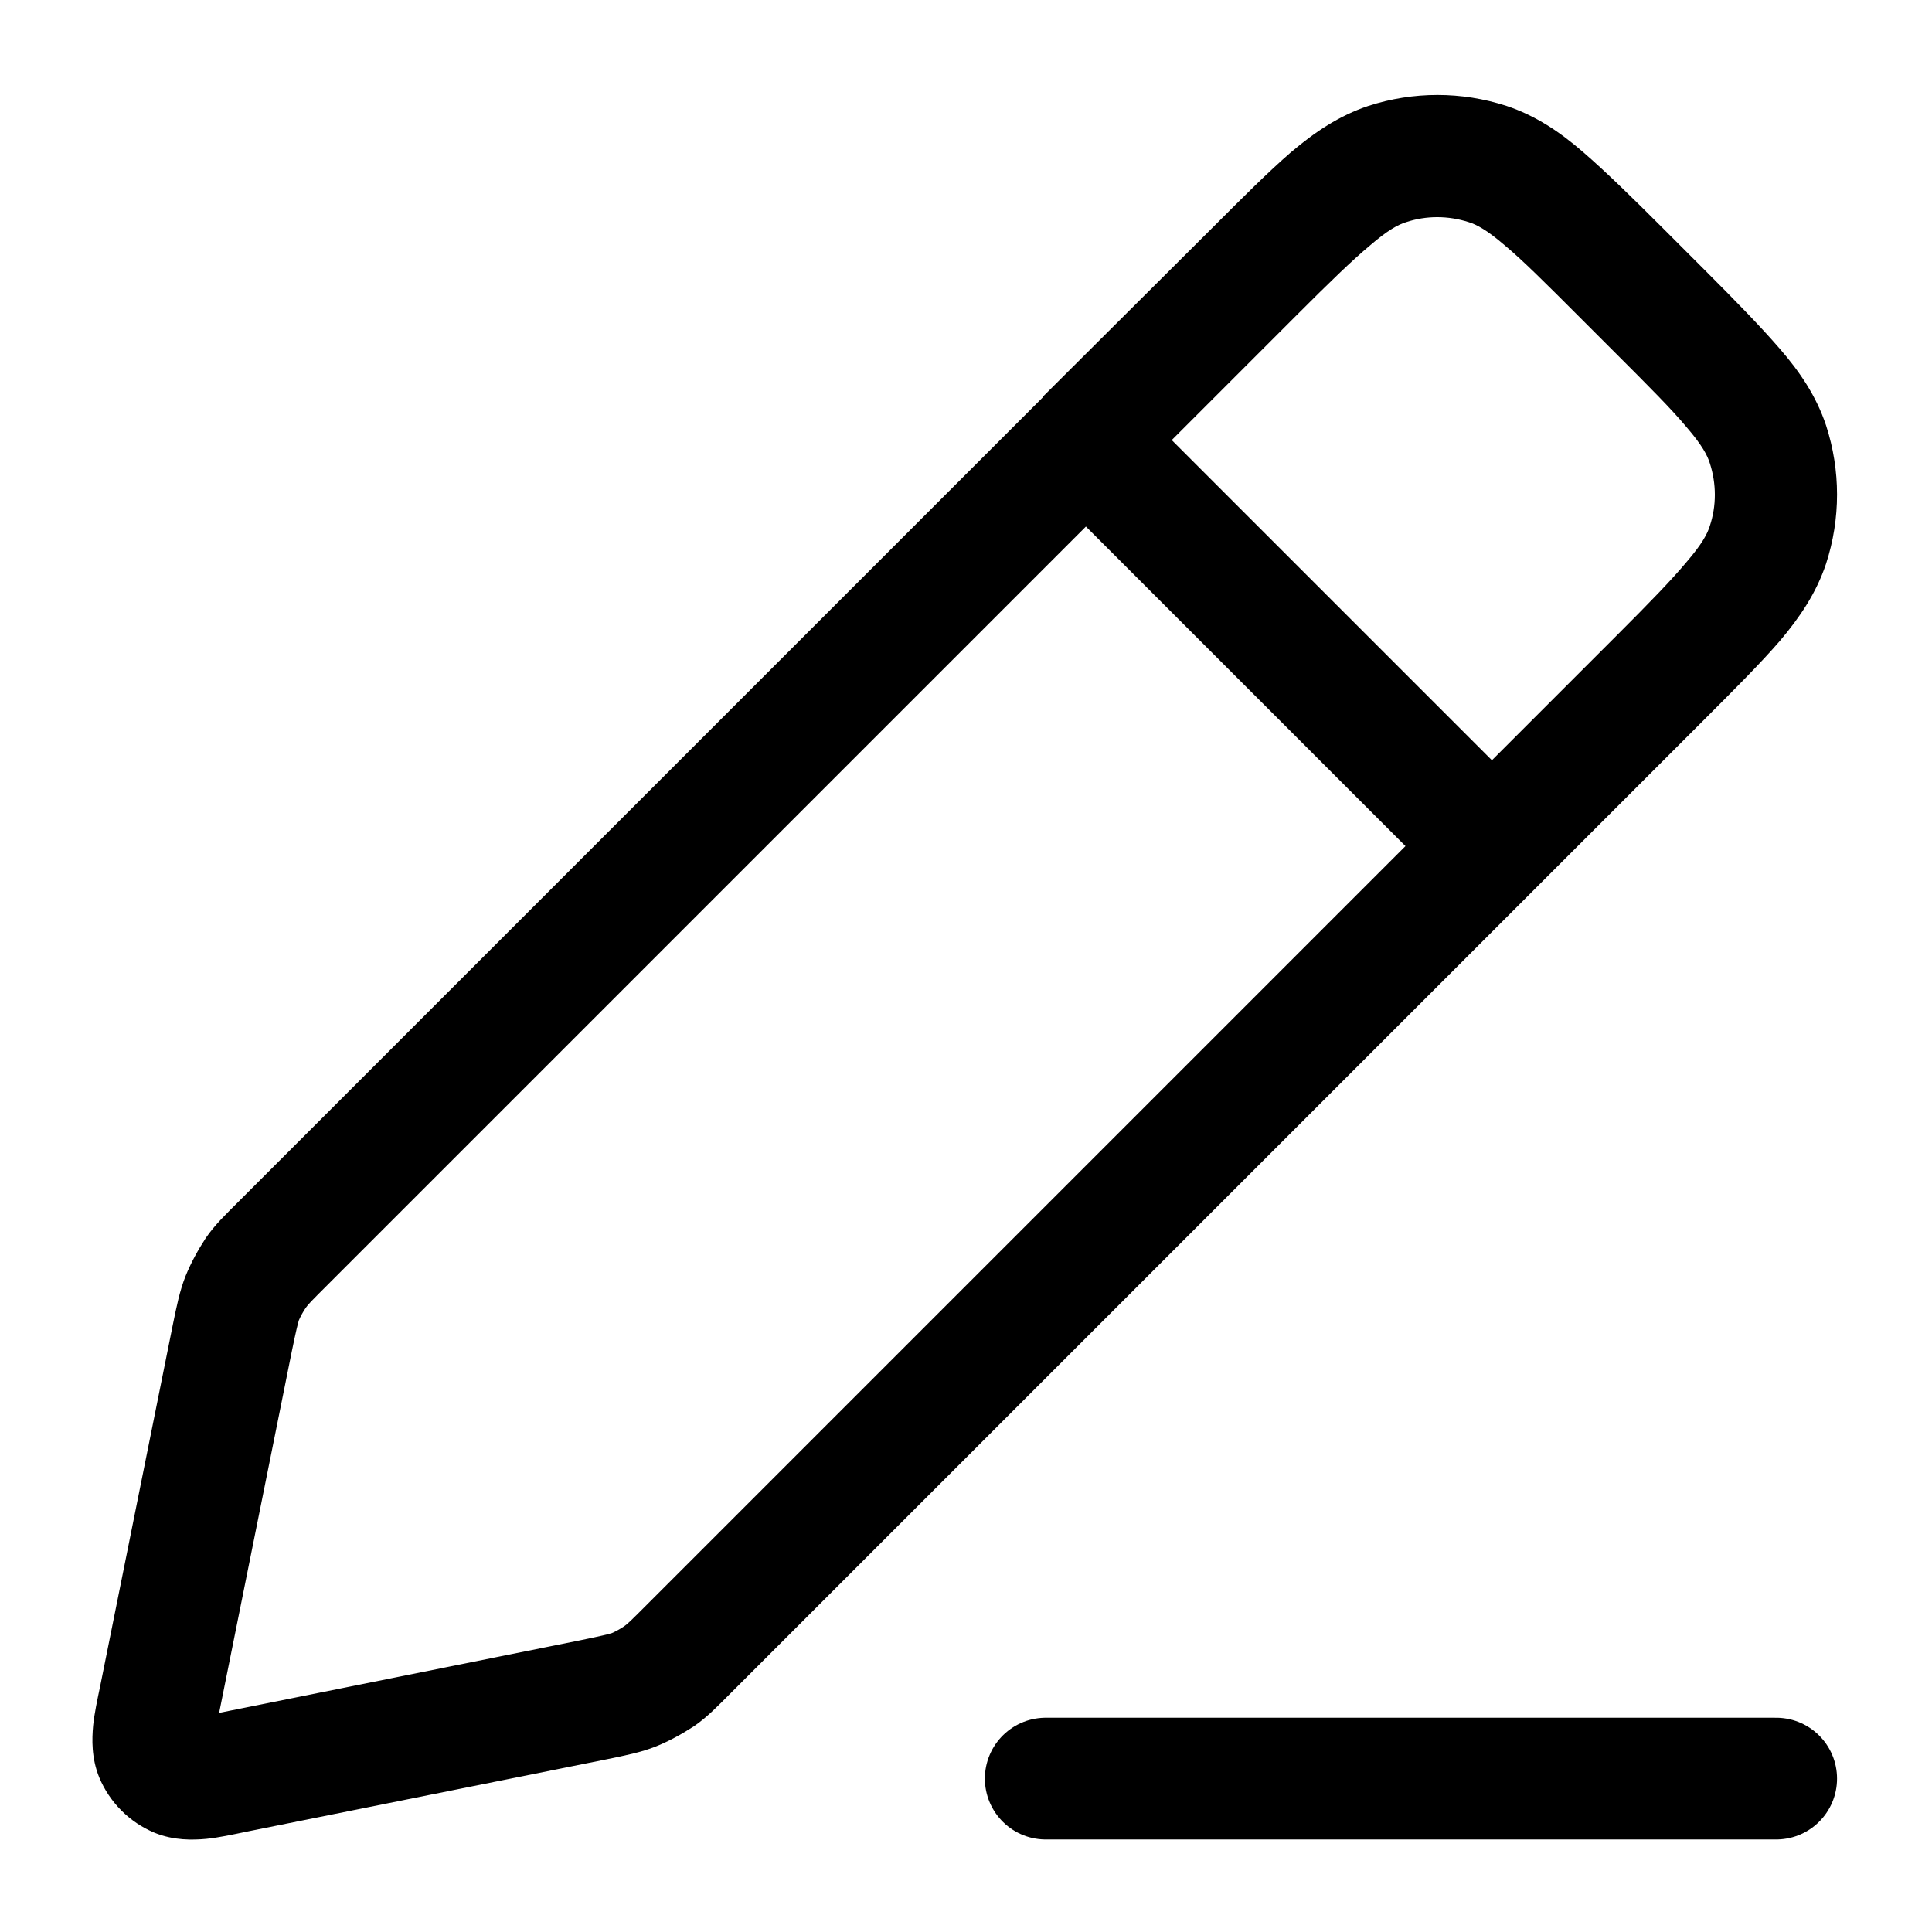
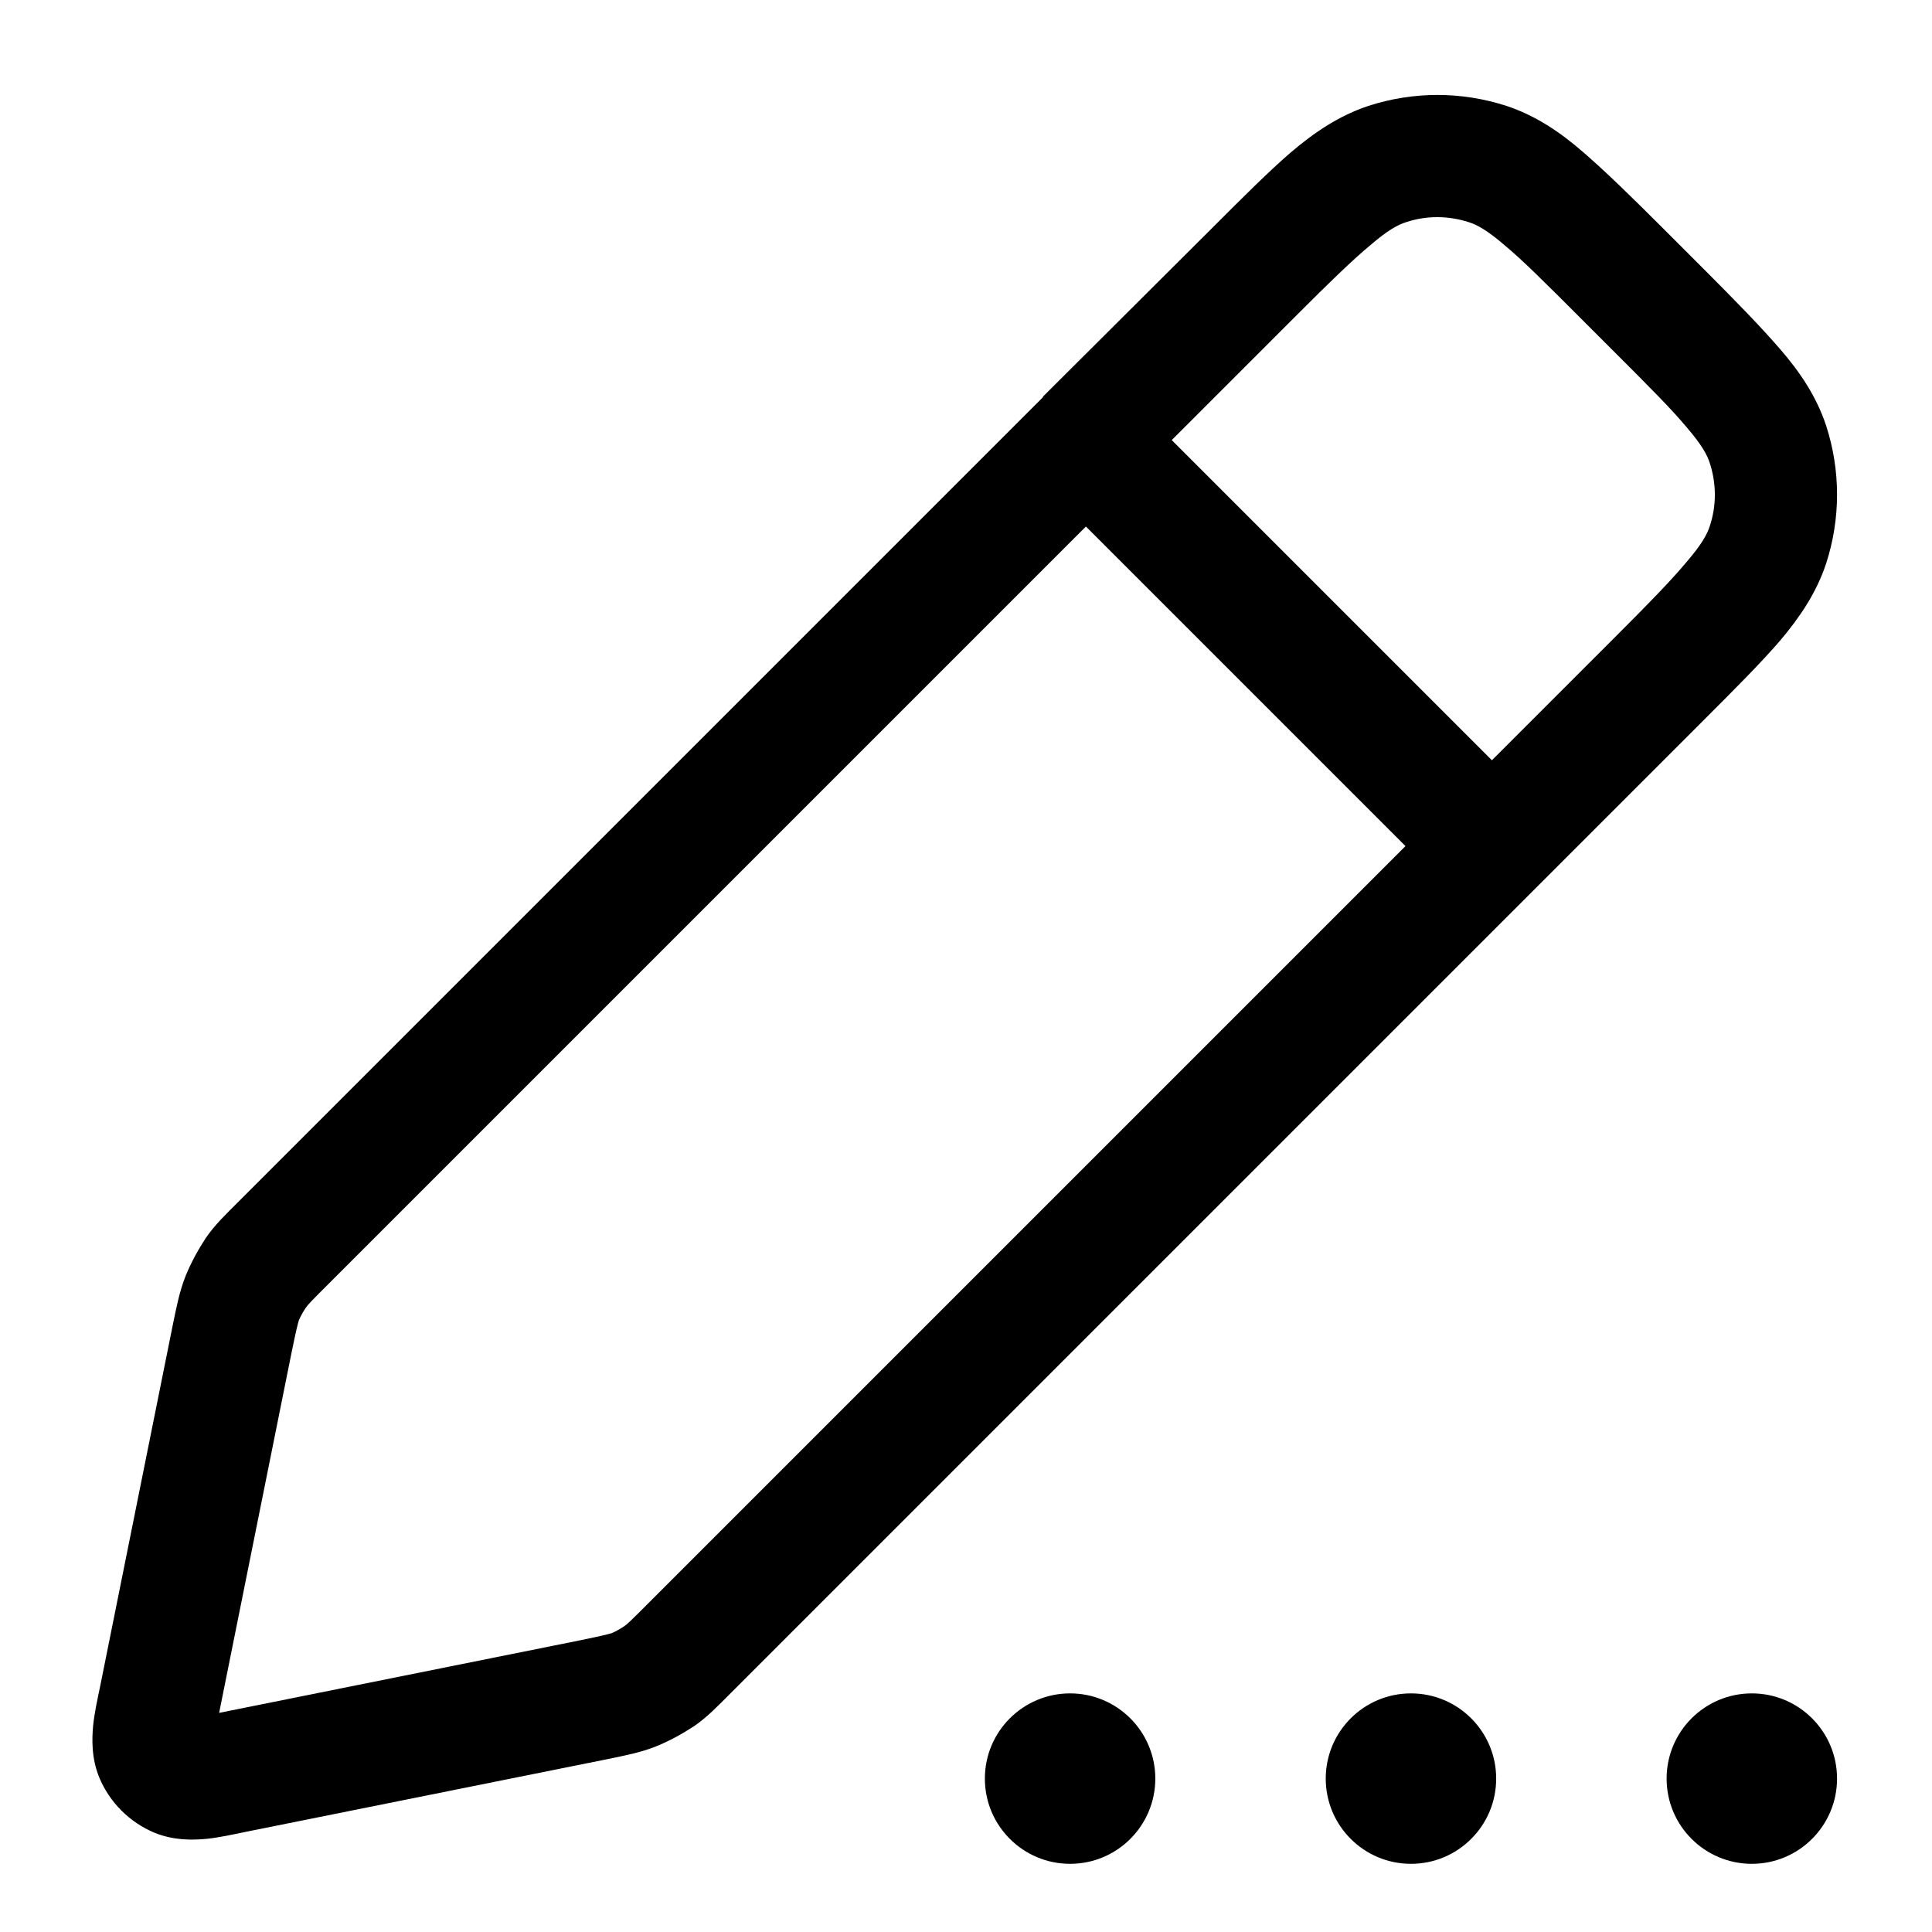
<svg xmlns="http://www.w3.org/2000/svg" version="1.2" baseProfile="tiny" x="0px" y="0px" viewBox="694.66 31.1 31.74 31.74" xml:space="preserve">
  <g class="icon">
    <path d="M711.78,37.64L711.79,37.63L711.8,37.61L714.58,34.84C715.08,34.34,715.5,33.92,715.87,33.6C716.26,33.27,716.66,33,717.14,32.84C717.88,32.6,718.67,32.6,719.41,32.84C719.89,33,720.29,33.27,720.67,33.6C721.04,33.92,721.47,34.34,721.97,34.84L722.66,35.53C723.16,36.03,723.58,36.46,723.9,36.83C724.23,37.21,724.5,37.61,724.66,38.09C724.9,38.83,724.9,39.62,724.66,40.36C724.5,40.84,724.23,41.24,723.9,41.63C723.58,42,723.16,42.42,722.66,42.92L706.67,58.91C706.46,59.12,706.28,59.31,706.06,59.46C705.86,59.59,705.66,59.7,705.44,59.79C705.19,59.89,704.93,59.94,704.64,60L698.72,61.19C698.48,61.24,698.25,61.29,698.05,61.31C697.83,61.33,697.52,61.34,697.2,61.21C696.79,61.04,696.46,60.71,696.29,60.3C696.16,59.98,696.17,59.67,696.19,59.45C696.21,59.25,696.26,59.02,696.31,58.78L697.5,52.86C697.56,52.57,697.61,52.31,697.71,52.06C697.8,51.84,697.91,51.64,698.04,51.44C698.19,51.22,698.38,51.04,698.59,50.83L711.78,37.64ZM718.79,34.75C718.45,34.64,718.09,34.64,717.76,34.75C717.63,34.79,717.46,34.88,717.17,35.13C716.87,35.38,716.5,35.74,715.96,36.28L713.91,38.33L719.17,43.59L721.22,41.54C721.76,41,722.12,40.63,722.37,40.33C722.62,40.04,722.71,39.87,722.75,39.74C722.86,39.41,722.86,39.05,722.75,38.71C722.71,38.58,722.62,38.41,722.37,38.12C722.12,37.82,721.76,37.46,721.22,36.92L720.58,36.28C720.04,35.74,719.68,35.38,719.38,35.13C719.09,34.88,718.92,34.79,718.79,34.75ZM717.75,45L712.5,39.75L700.05,52.2C699.77,52.48,699.72,52.53,699.68,52.59C699.64,52.65,699.6,52.72,699.57,52.79C699.55,52.86,699.53,52.93,699.45,53.32L698.26,59.24L704.18,58.05C704.57,57.97,704.64,57.95,704.71,57.93C704.78,57.9,704.85,57.86,704.91,57.82C704.97,57.78,705.02,57.73,705.3,57.45L717.75,45Z" fill="currentColor" fill-rule="evenodd" />
-     <path d="M711.84,60.32L723.84,60.32" fill="none" stroke="currentColor" stroke-width="2" stroke-linecap="round" />
+     <circle cx="712.24" cy="60.32" r="1.4" fill="currentColor" />
+     <circle cx="717.84" cy="60.32" r="1.4" fill="currentColor" />
+     <circle cx="723.44" cy="60.32" r="1.4" fill="currentColor" />
  </g>
</svg>
